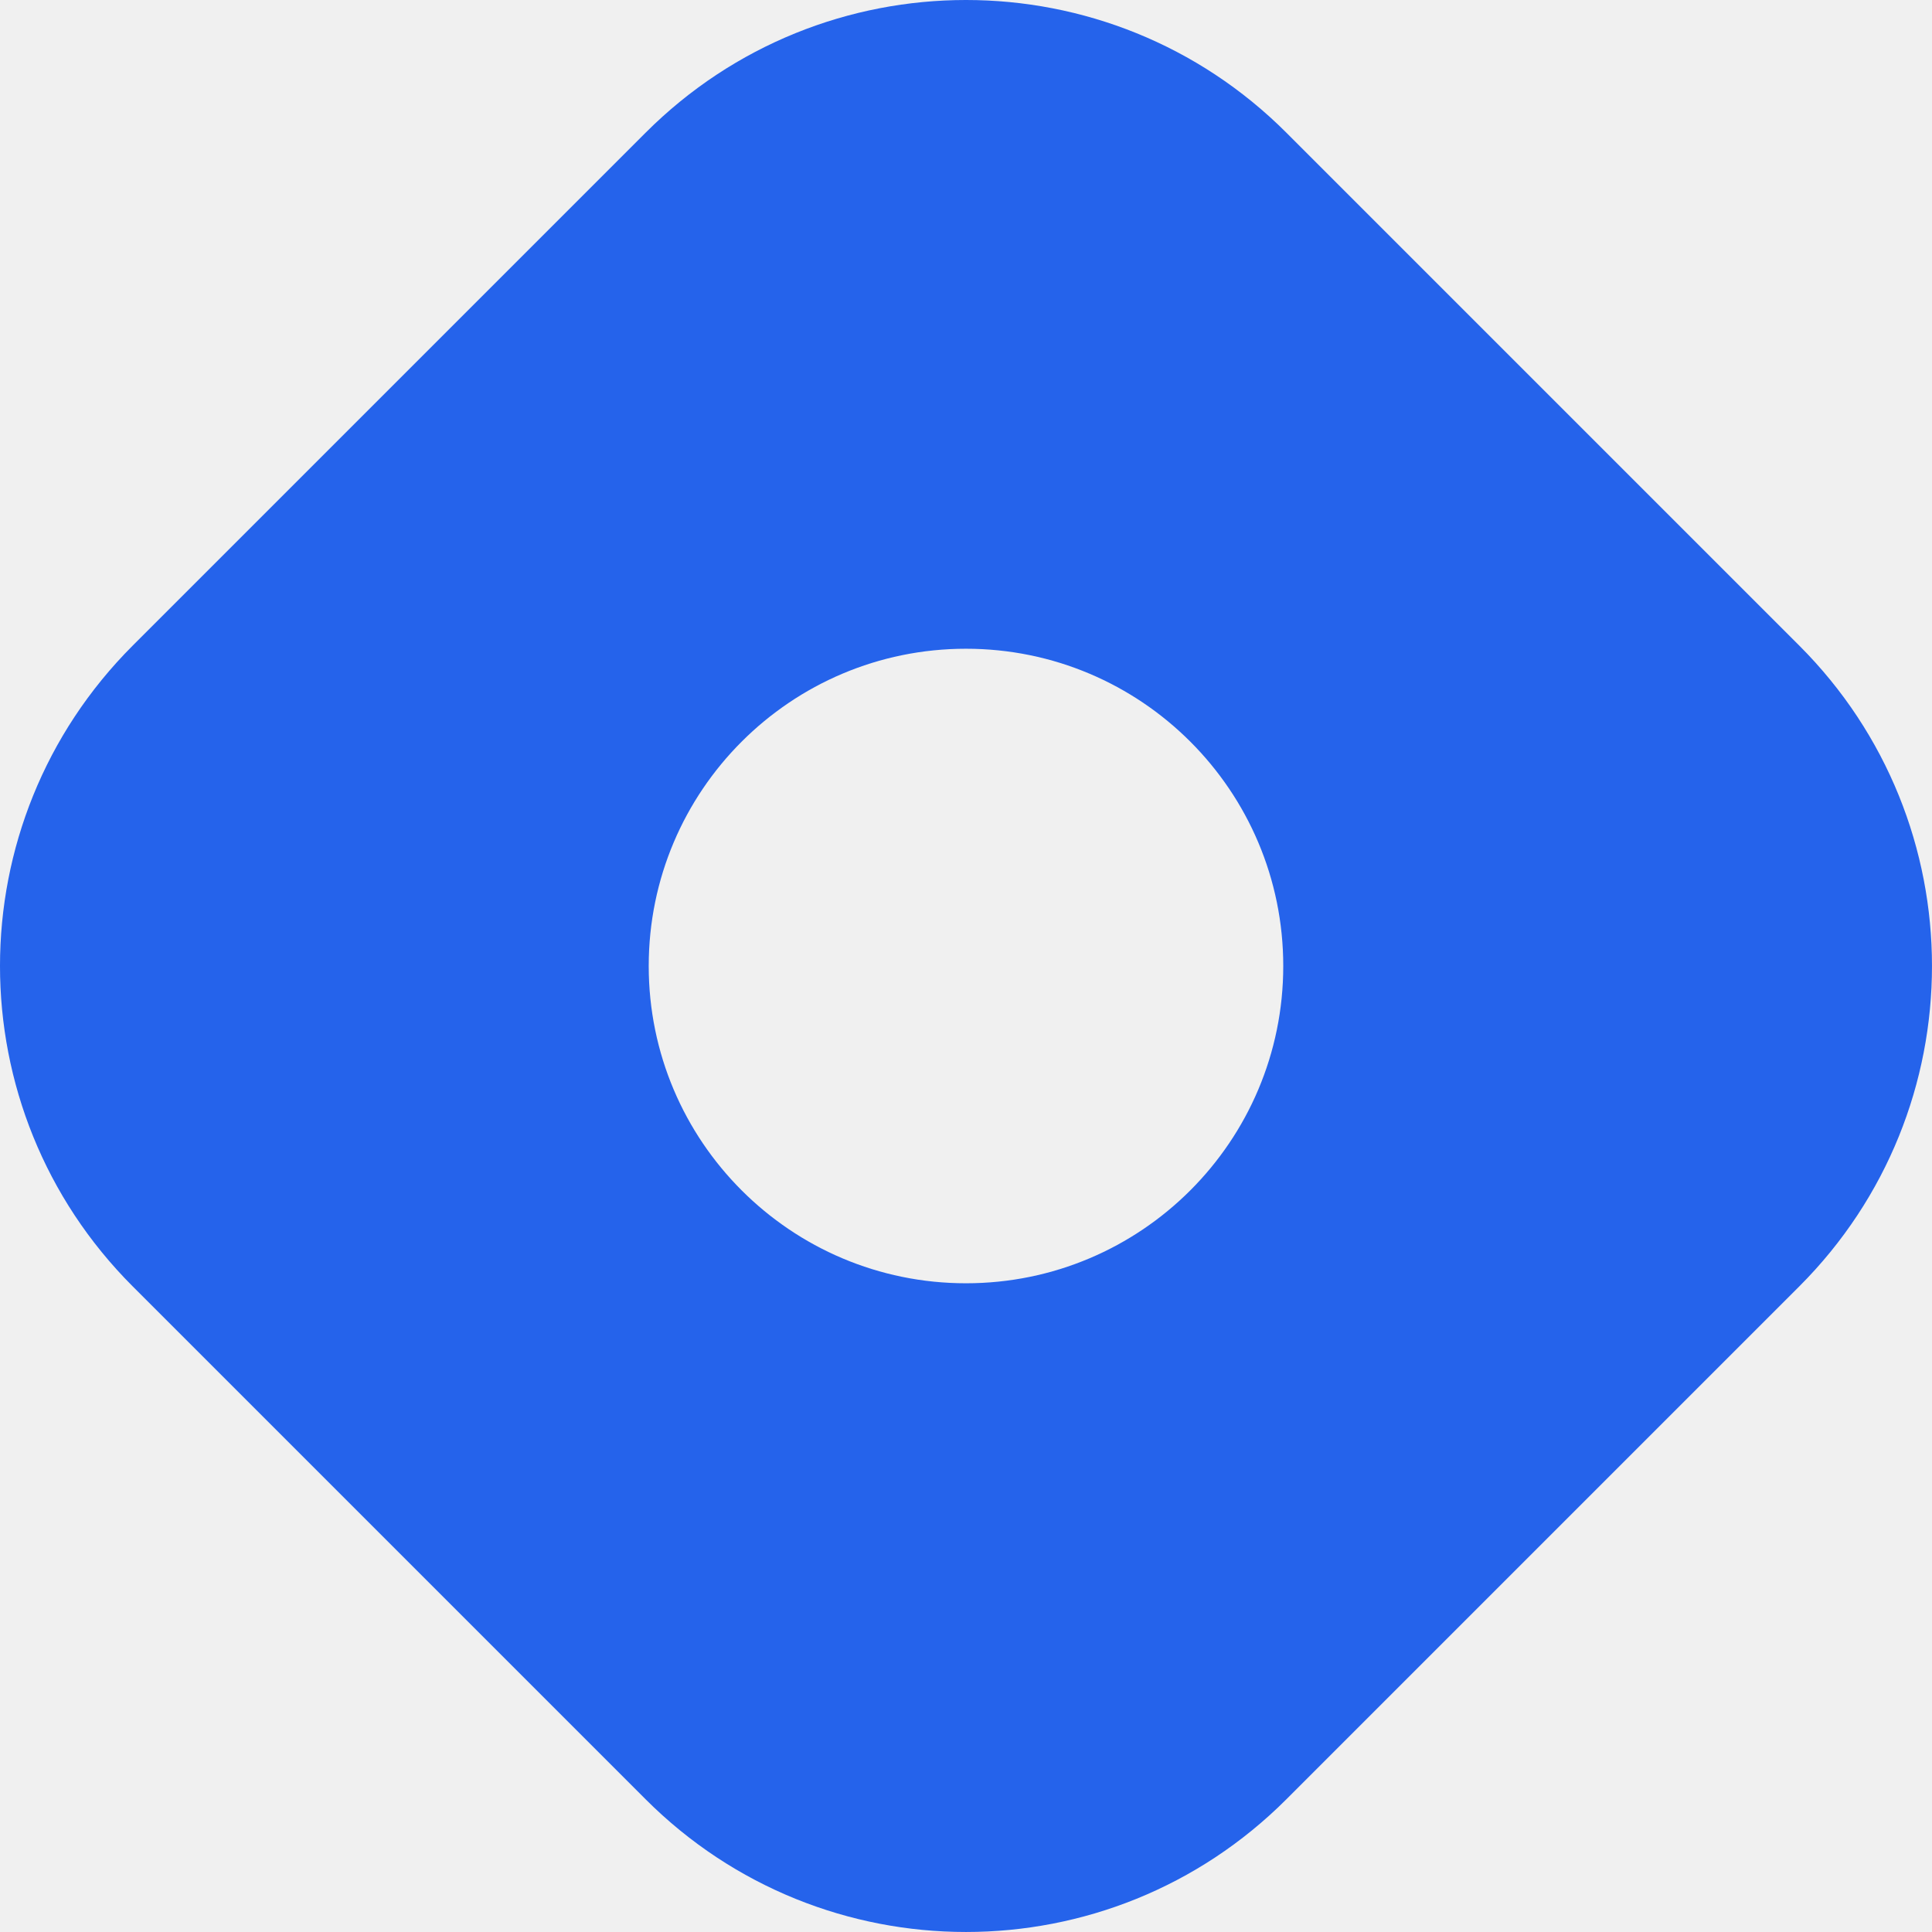
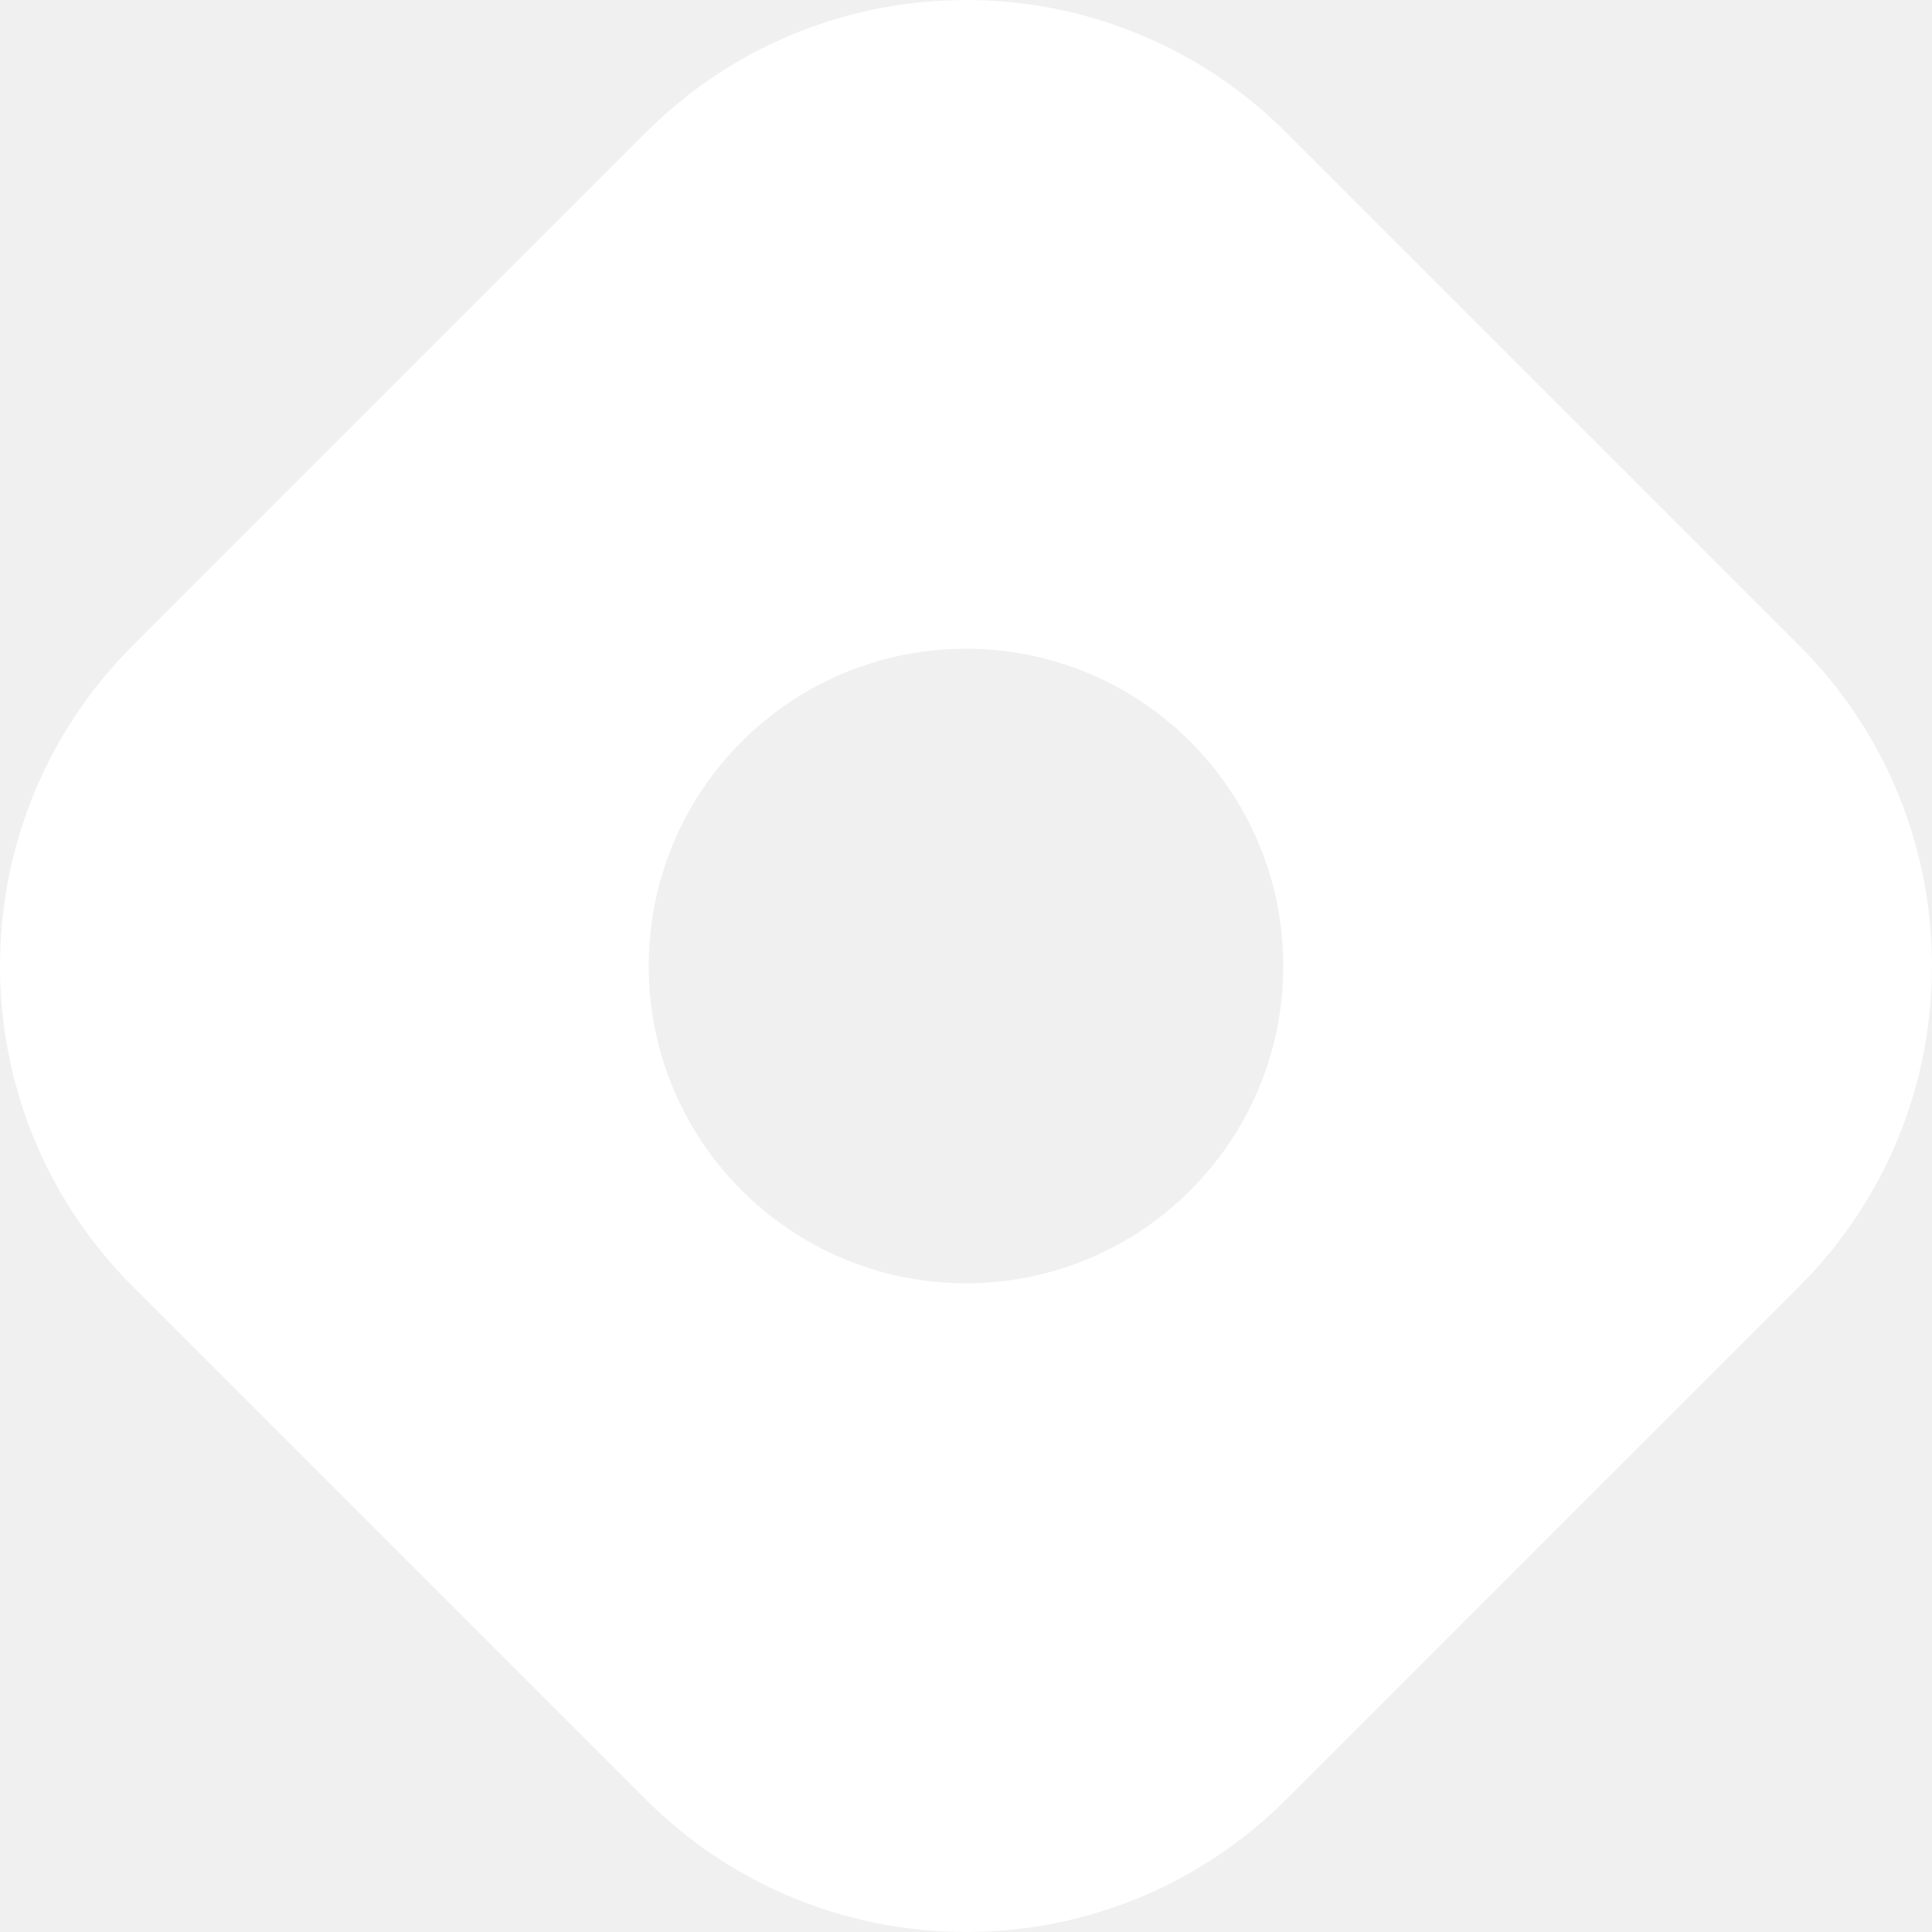
<svg xmlns="http://www.w3.org/2000/svg" viewBox="0 0 1000 1000" width="1000" height="1000" fill="none">
-   <path fill="#2563EB" fill-rule="evenodd" d="M68.692 334.16c-91.59 91.589-91.59 240.085 0 331.674L334.16 931.302c91.589 91.588 240.085 91.588 331.674-.001l265.468-265.467c91.588-91.59 91.588-240.085-.001-331.674L665.834 68.692c-91.59-91.59-240.085-91.59-331.674 0L68.692 334.16Zm431.302 330.06c90.694 0 164.216-73.522 164.216-164.216s-73.522-164.216-164.216-164.216-164.216 73.522-164.216 164.216S409.3 664.22 499.994 664.22Z" clip-rule="evenodd" />
+   <path fill="#fff" fill-rule="evenodd" d="M68.692 334.16c-91.59 91.589-91.59 240.085 0 331.674L334.16 931.302c91.589 91.588 240.085 91.588 331.674-.001l265.468-265.467c91.588-91.59 91.588-240.085-.001-331.674L665.834 68.692c-91.59-91.59-240.085-91.59-331.674 0L68.692 334.16Zm431.302 330.06c90.694 0 164.216-73.522 164.216-164.216s-73.522-164.216-164.216-164.216-164.216 73.522-164.216 164.216S409.3 664.22 499.994 664.22Z" clip-rule="evenodd" />
</svg>
